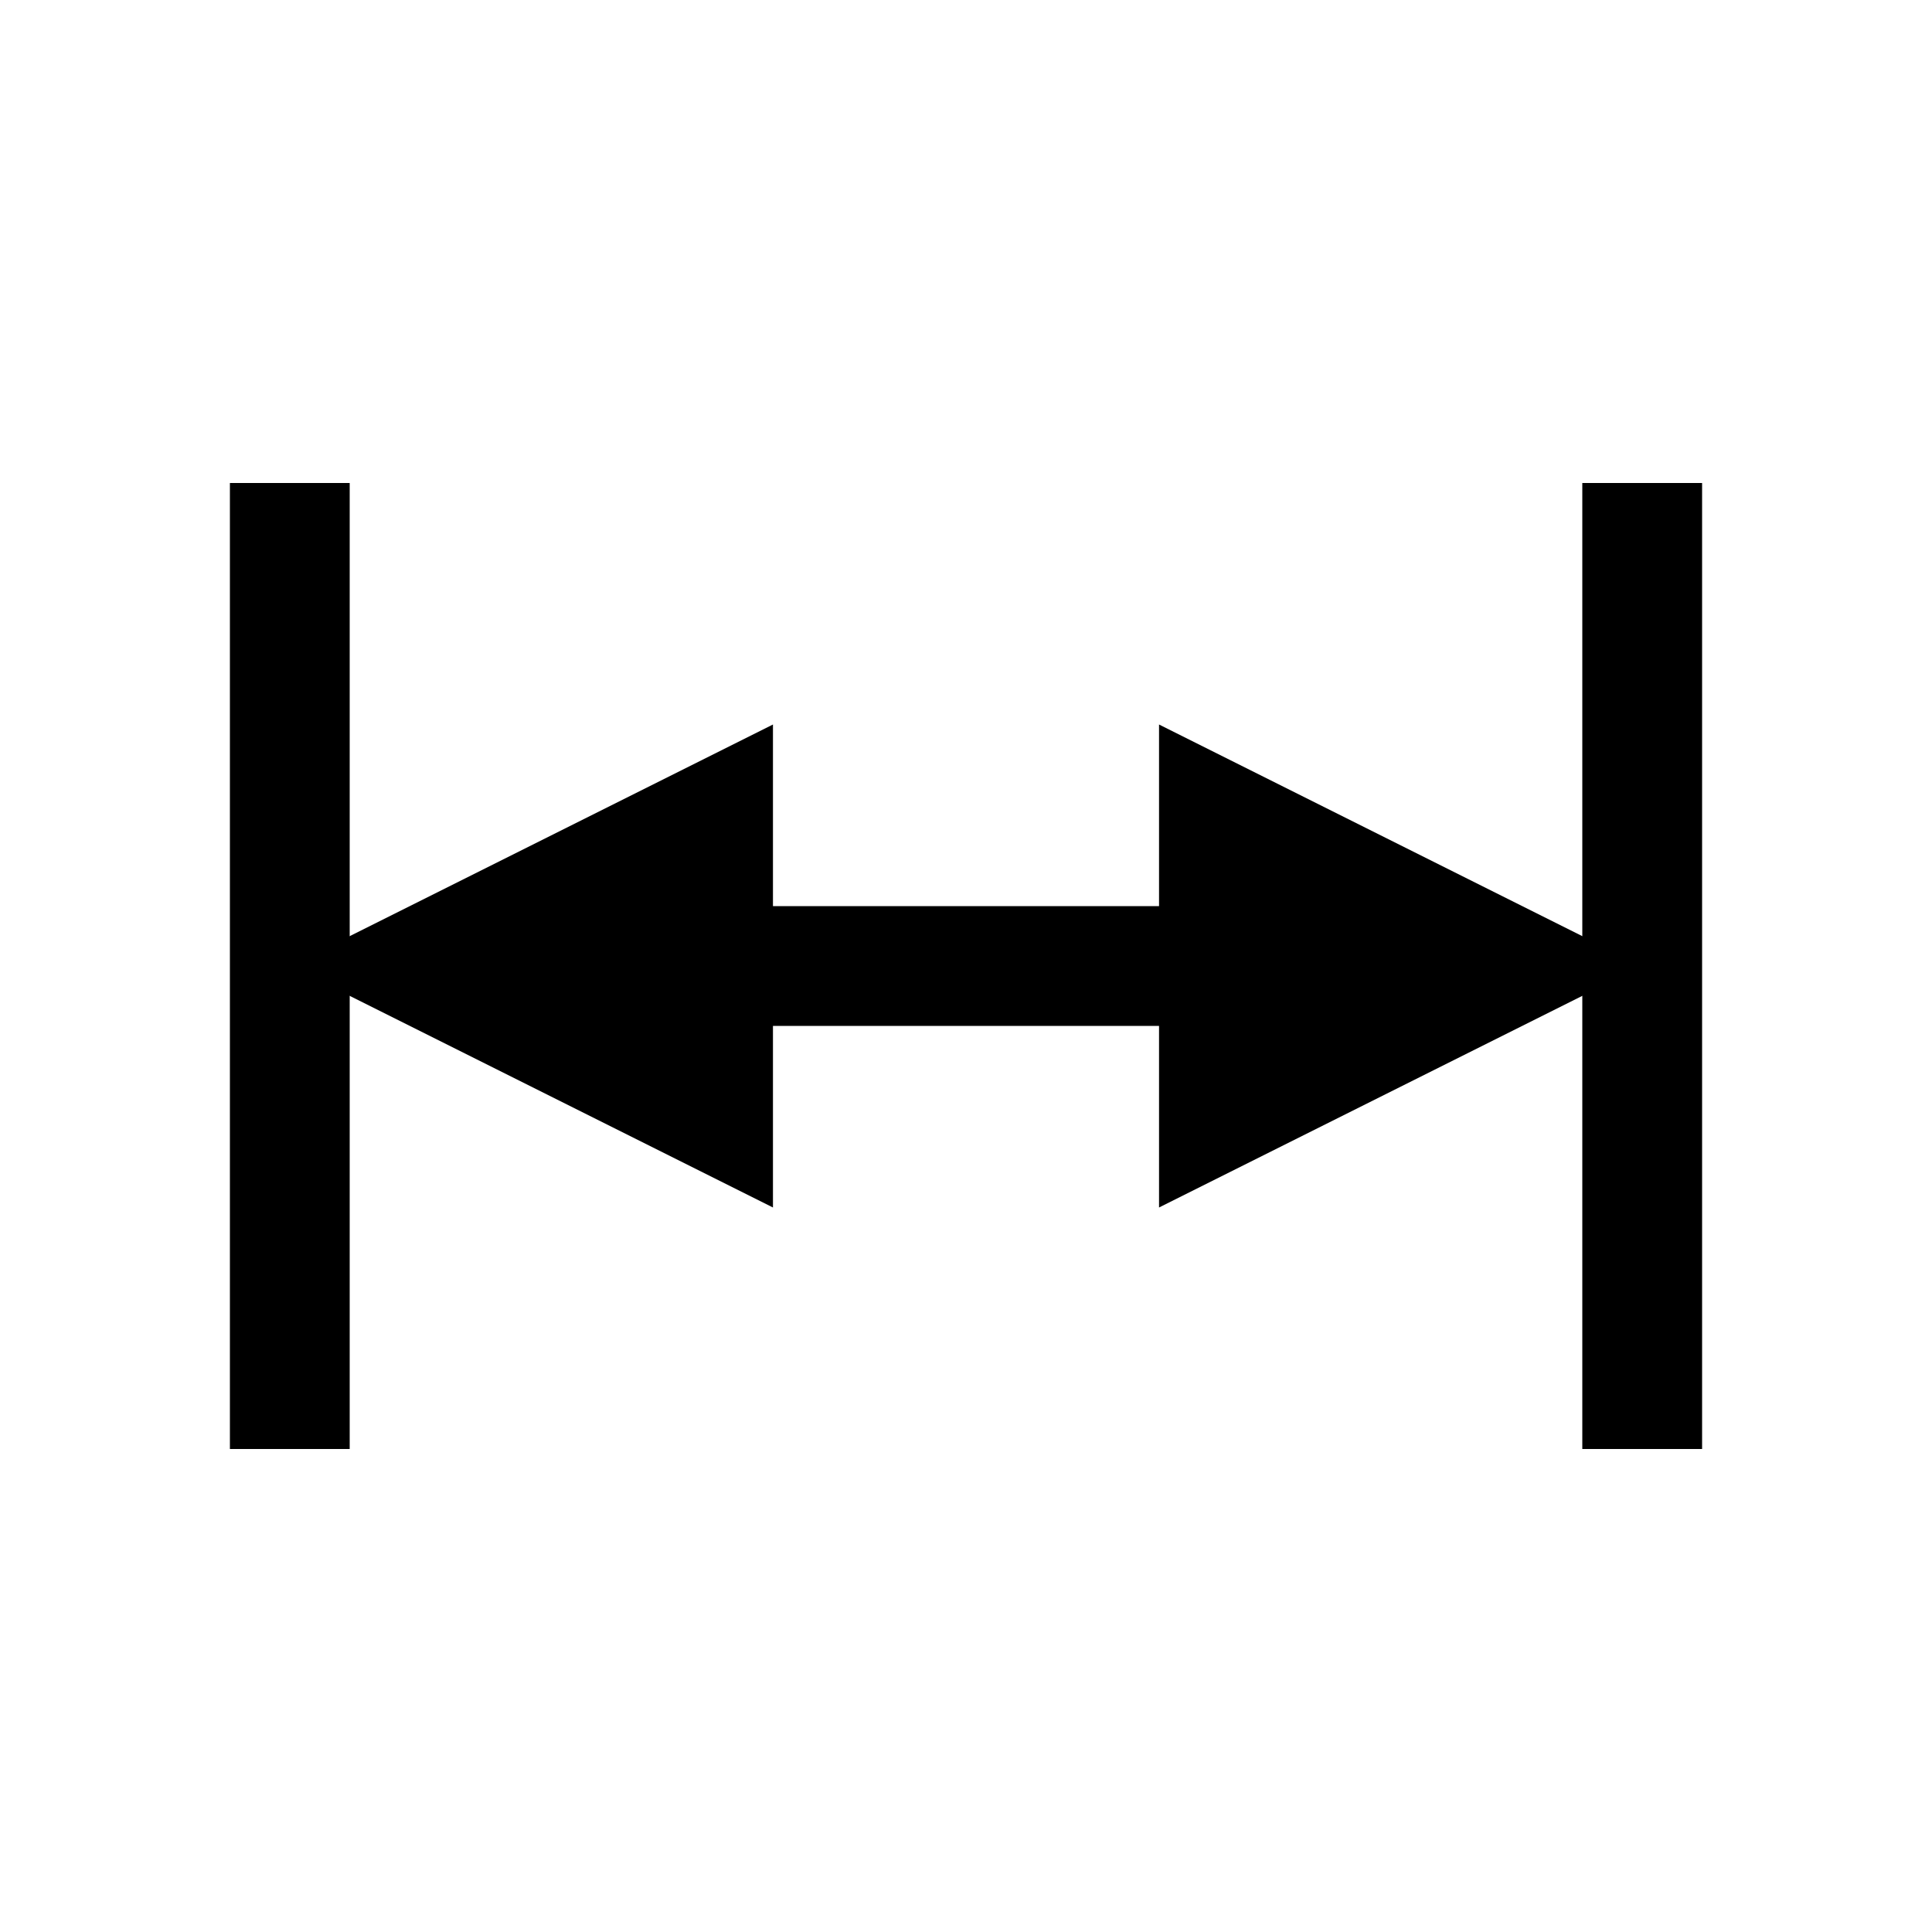
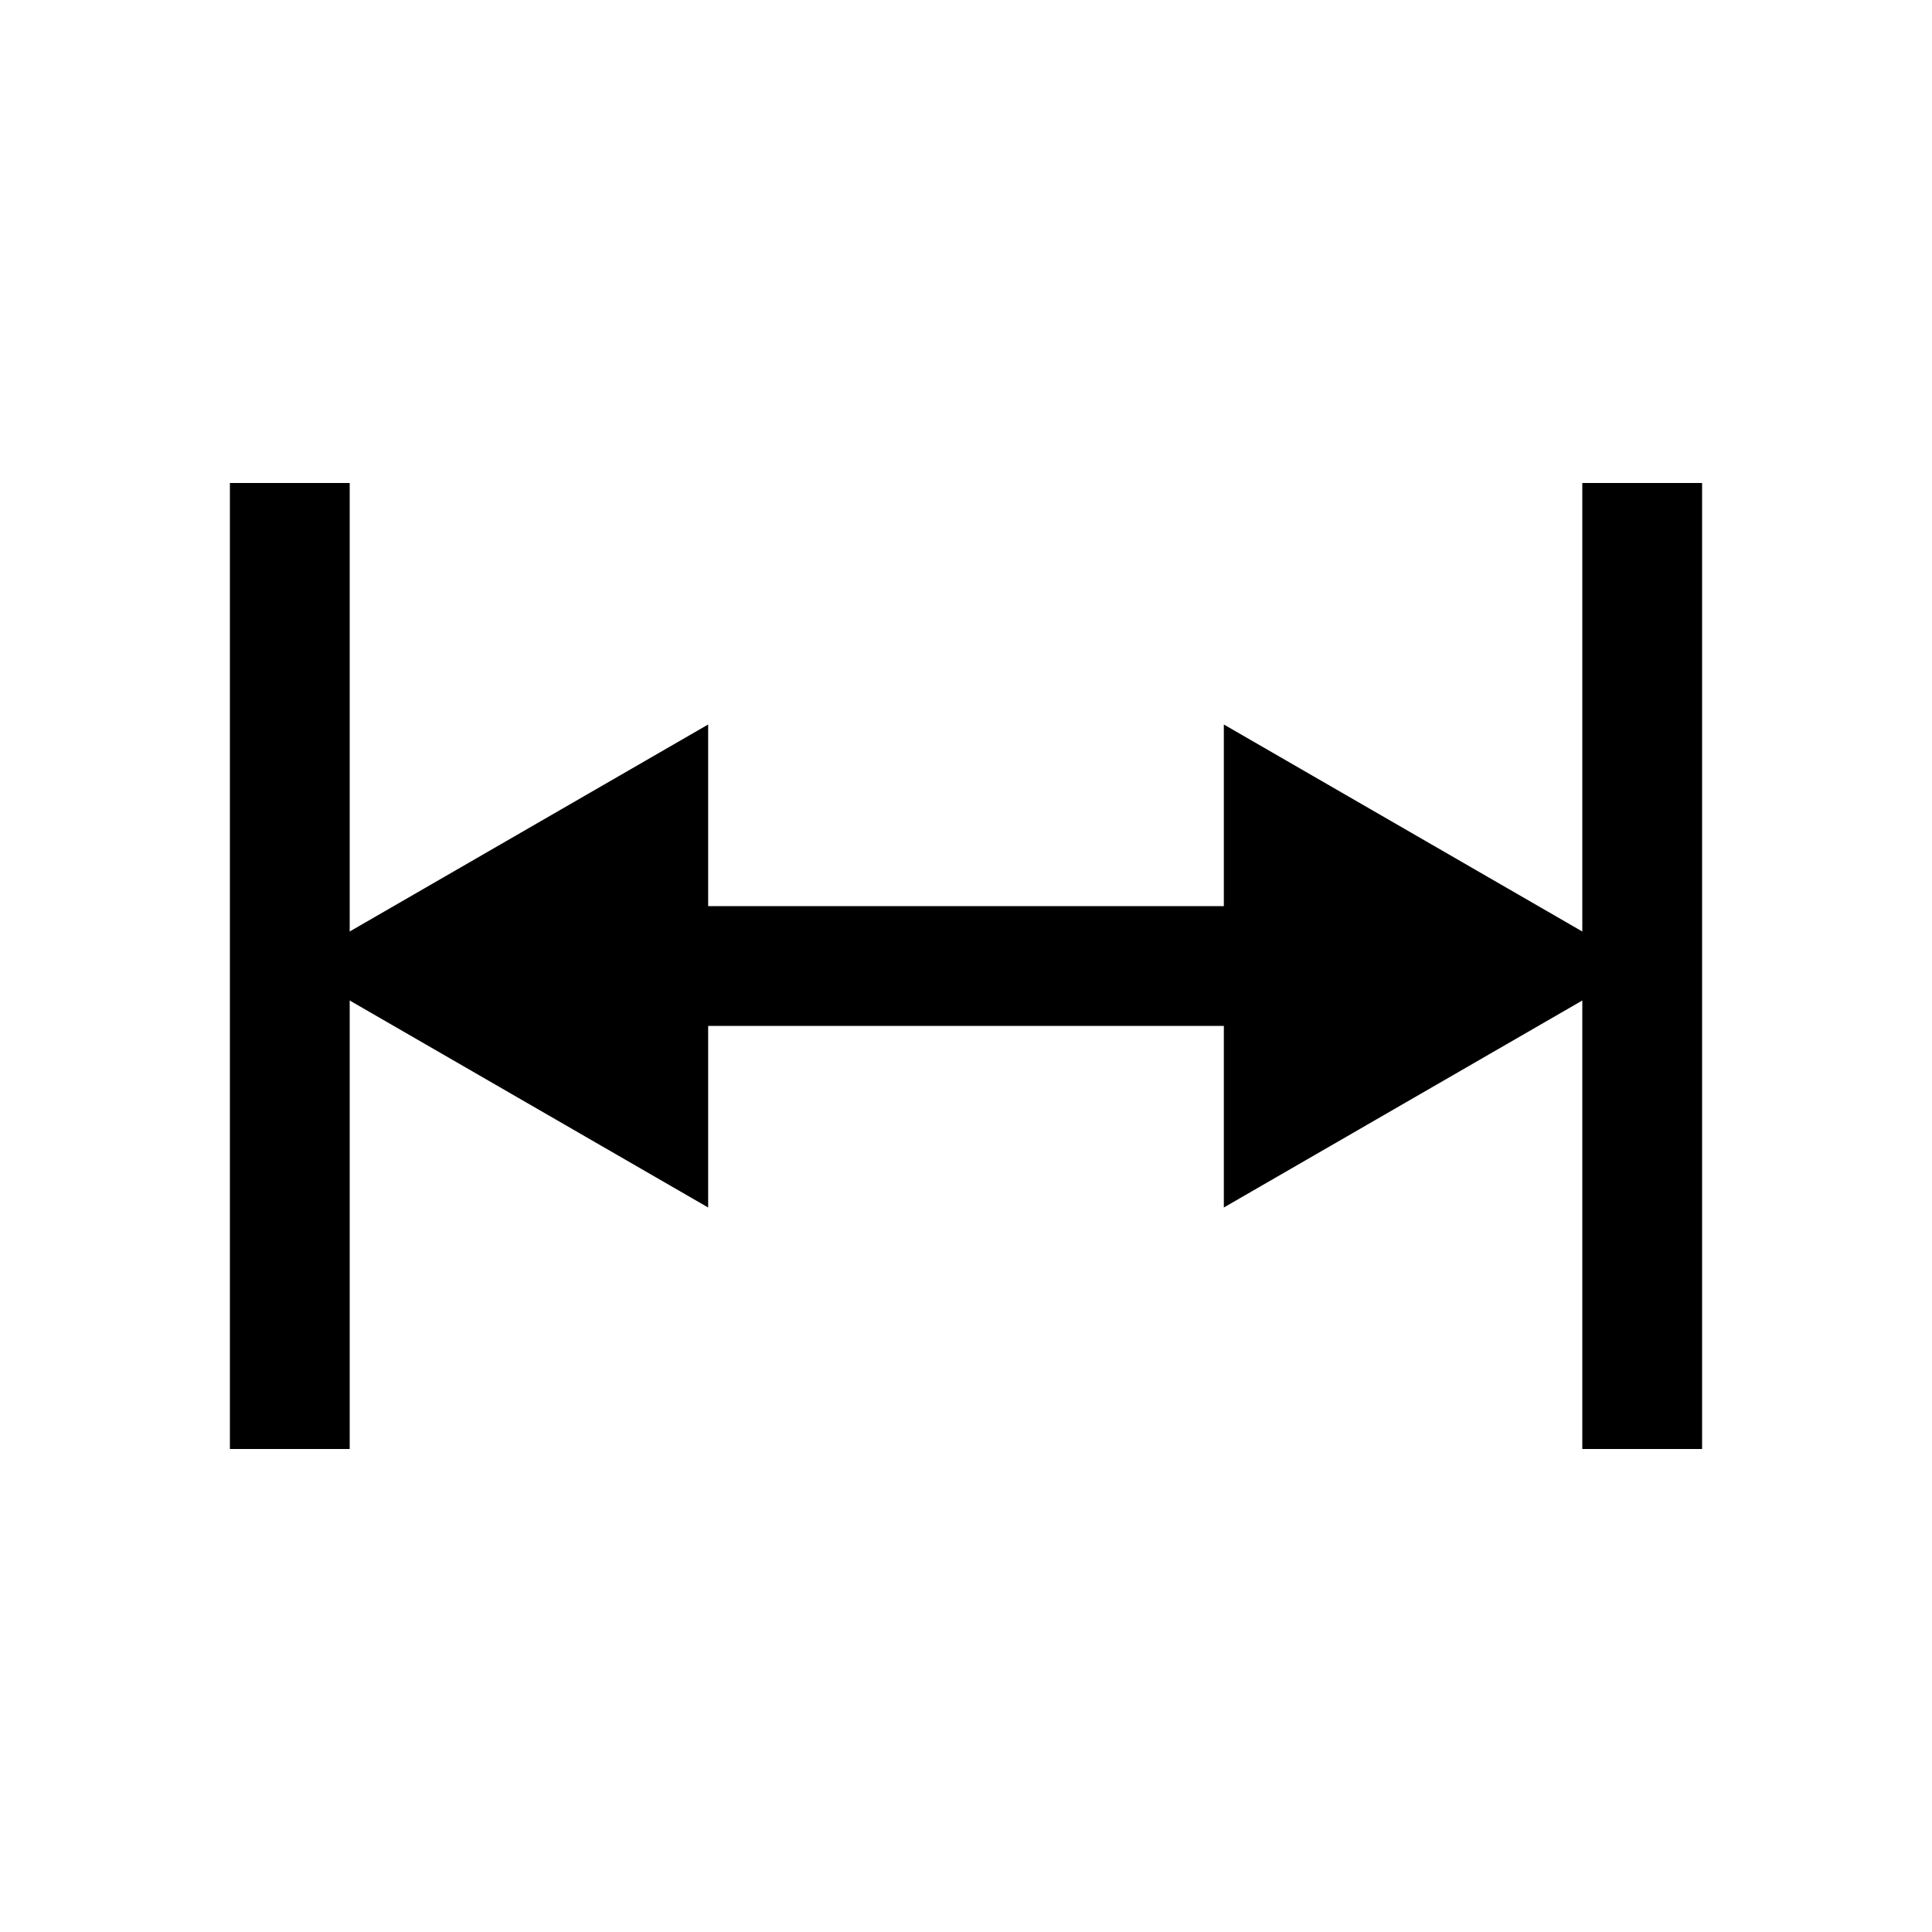
<svg xmlns="http://www.w3.org/2000/svg" width="24" height="24" viewBox="0 0 24 24">
  <path fill="none" stroke-width="0.062" stroke-linecap="butt" stroke-linejoin="round" stroke="rgb(0%, 0%, 0%)" stroke-opacity="1" stroke-miterlimit="10" d="M 0.15 0.25 L 0.15 0.75 M 0.85 0.25 L 0.85 0.75 " transform="matrix(24, 0, 0, 24, 0, 0)" />
-   <path fill="none" stroke-width="0.062" stroke-linecap="butt" stroke-linejoin="round" stroke="rgb(0%, 0%, 0%)" stroke-opacity="1" stroke-miterlimit="10" d="M 0.4 0.5 L 0.6 0.5 " transform="matrix(24, 0, 0, 24, 0, 0)" />
-   <path fill-rule="nonzero" fill="rgb(0%, 0%, 0%)" fill-opacity="1" d="M 3.602 12 L 9.602 9 L 9.602 15 Z M 3.602 12 " />
-   <path fill-rule="nonzero" fill="rgb(0%, 0%, 0%)" fill-opacity="1" d="M 20.398 12 L 14.398 9 L 14.398 15 Z M 20.398 12 " />
+   <path fill="none" stroke-width="0.062" stroke-linecap="butt" stroke-linejoin="round" stroke="rgb(0%, 0%, 0%)" stroke-opacity="1" stroke-miterlimit="10" d="M 0.275 0.5 L 0.725 0.5 " transform="matrix(24, 0, 0, 24, 0, 0)" />
+   <path fill-rule="nonzero" fill="rgb(0%, 0%, 0%)" fill-opacity="1" d="M 3.602 12 L 8.797 9 L 8.797 15 Z M 3.602 12 " />
+   <path fill-rule="nonzero" fill="rgb(0%, 0%, 0%)" fill-opacity="1" d="M 20.398 12 L 15.203 15 L 15.203 9 Z M 20.398 12 " />
</svg>
